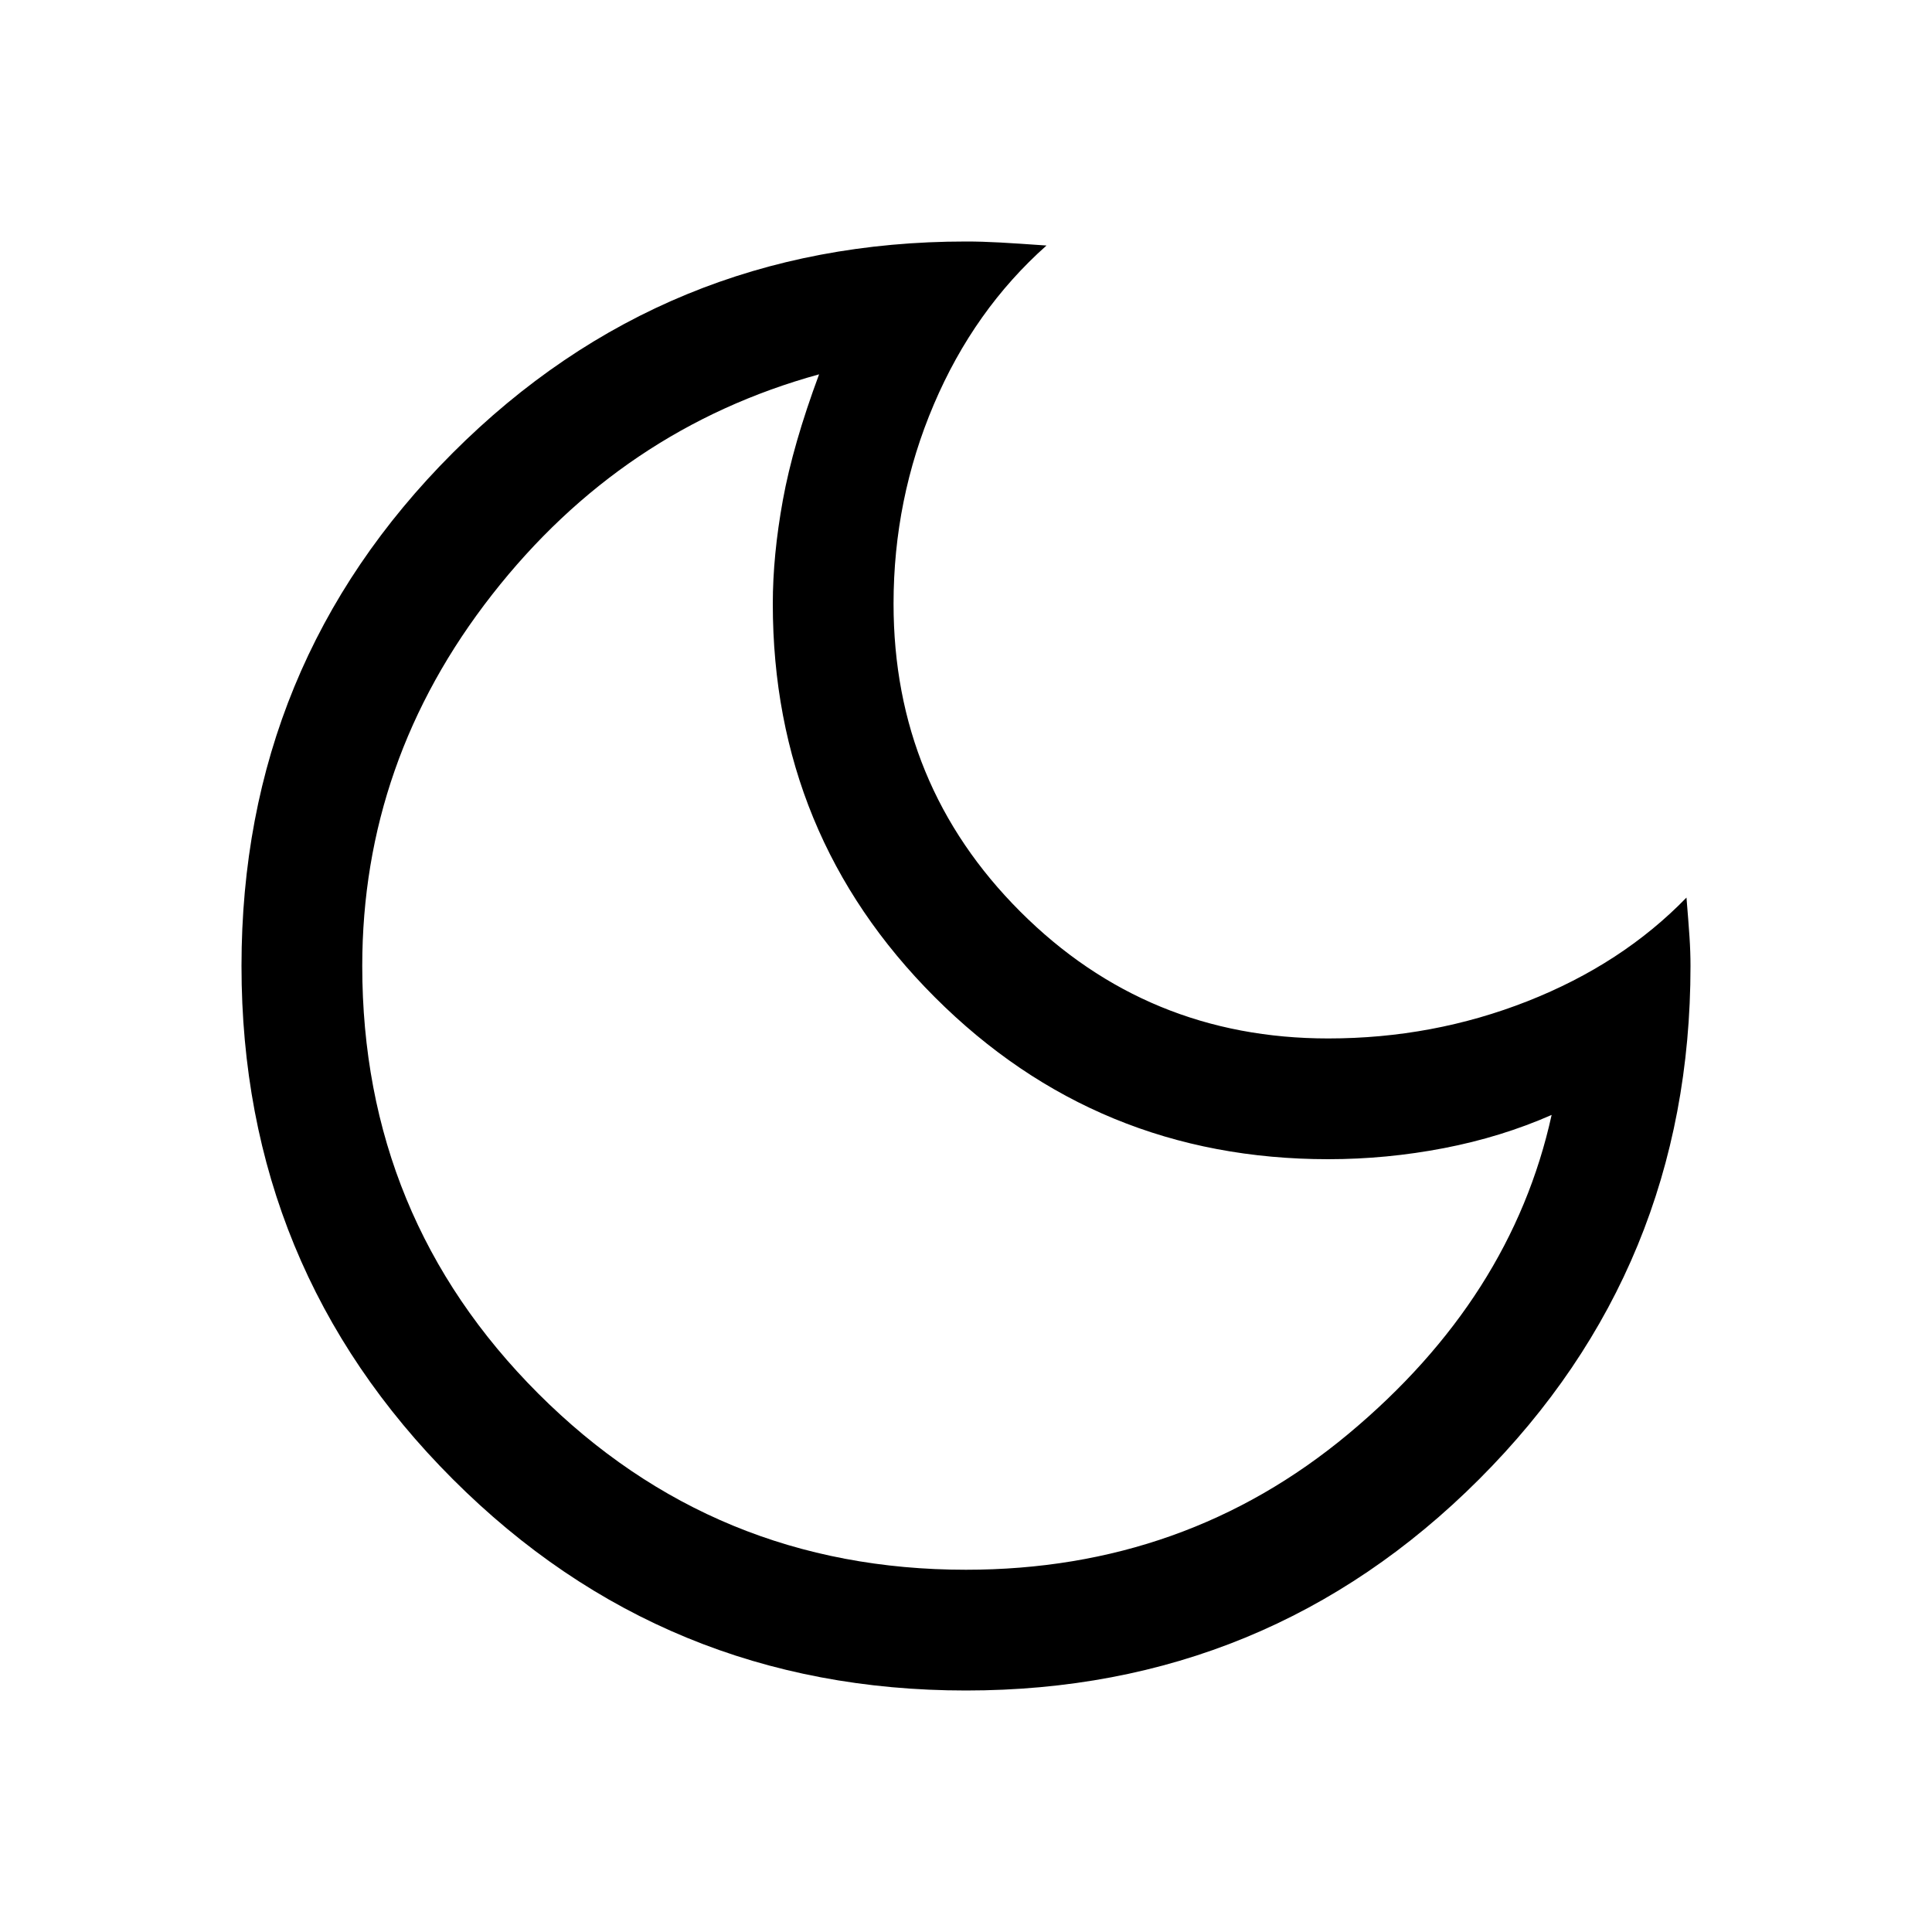
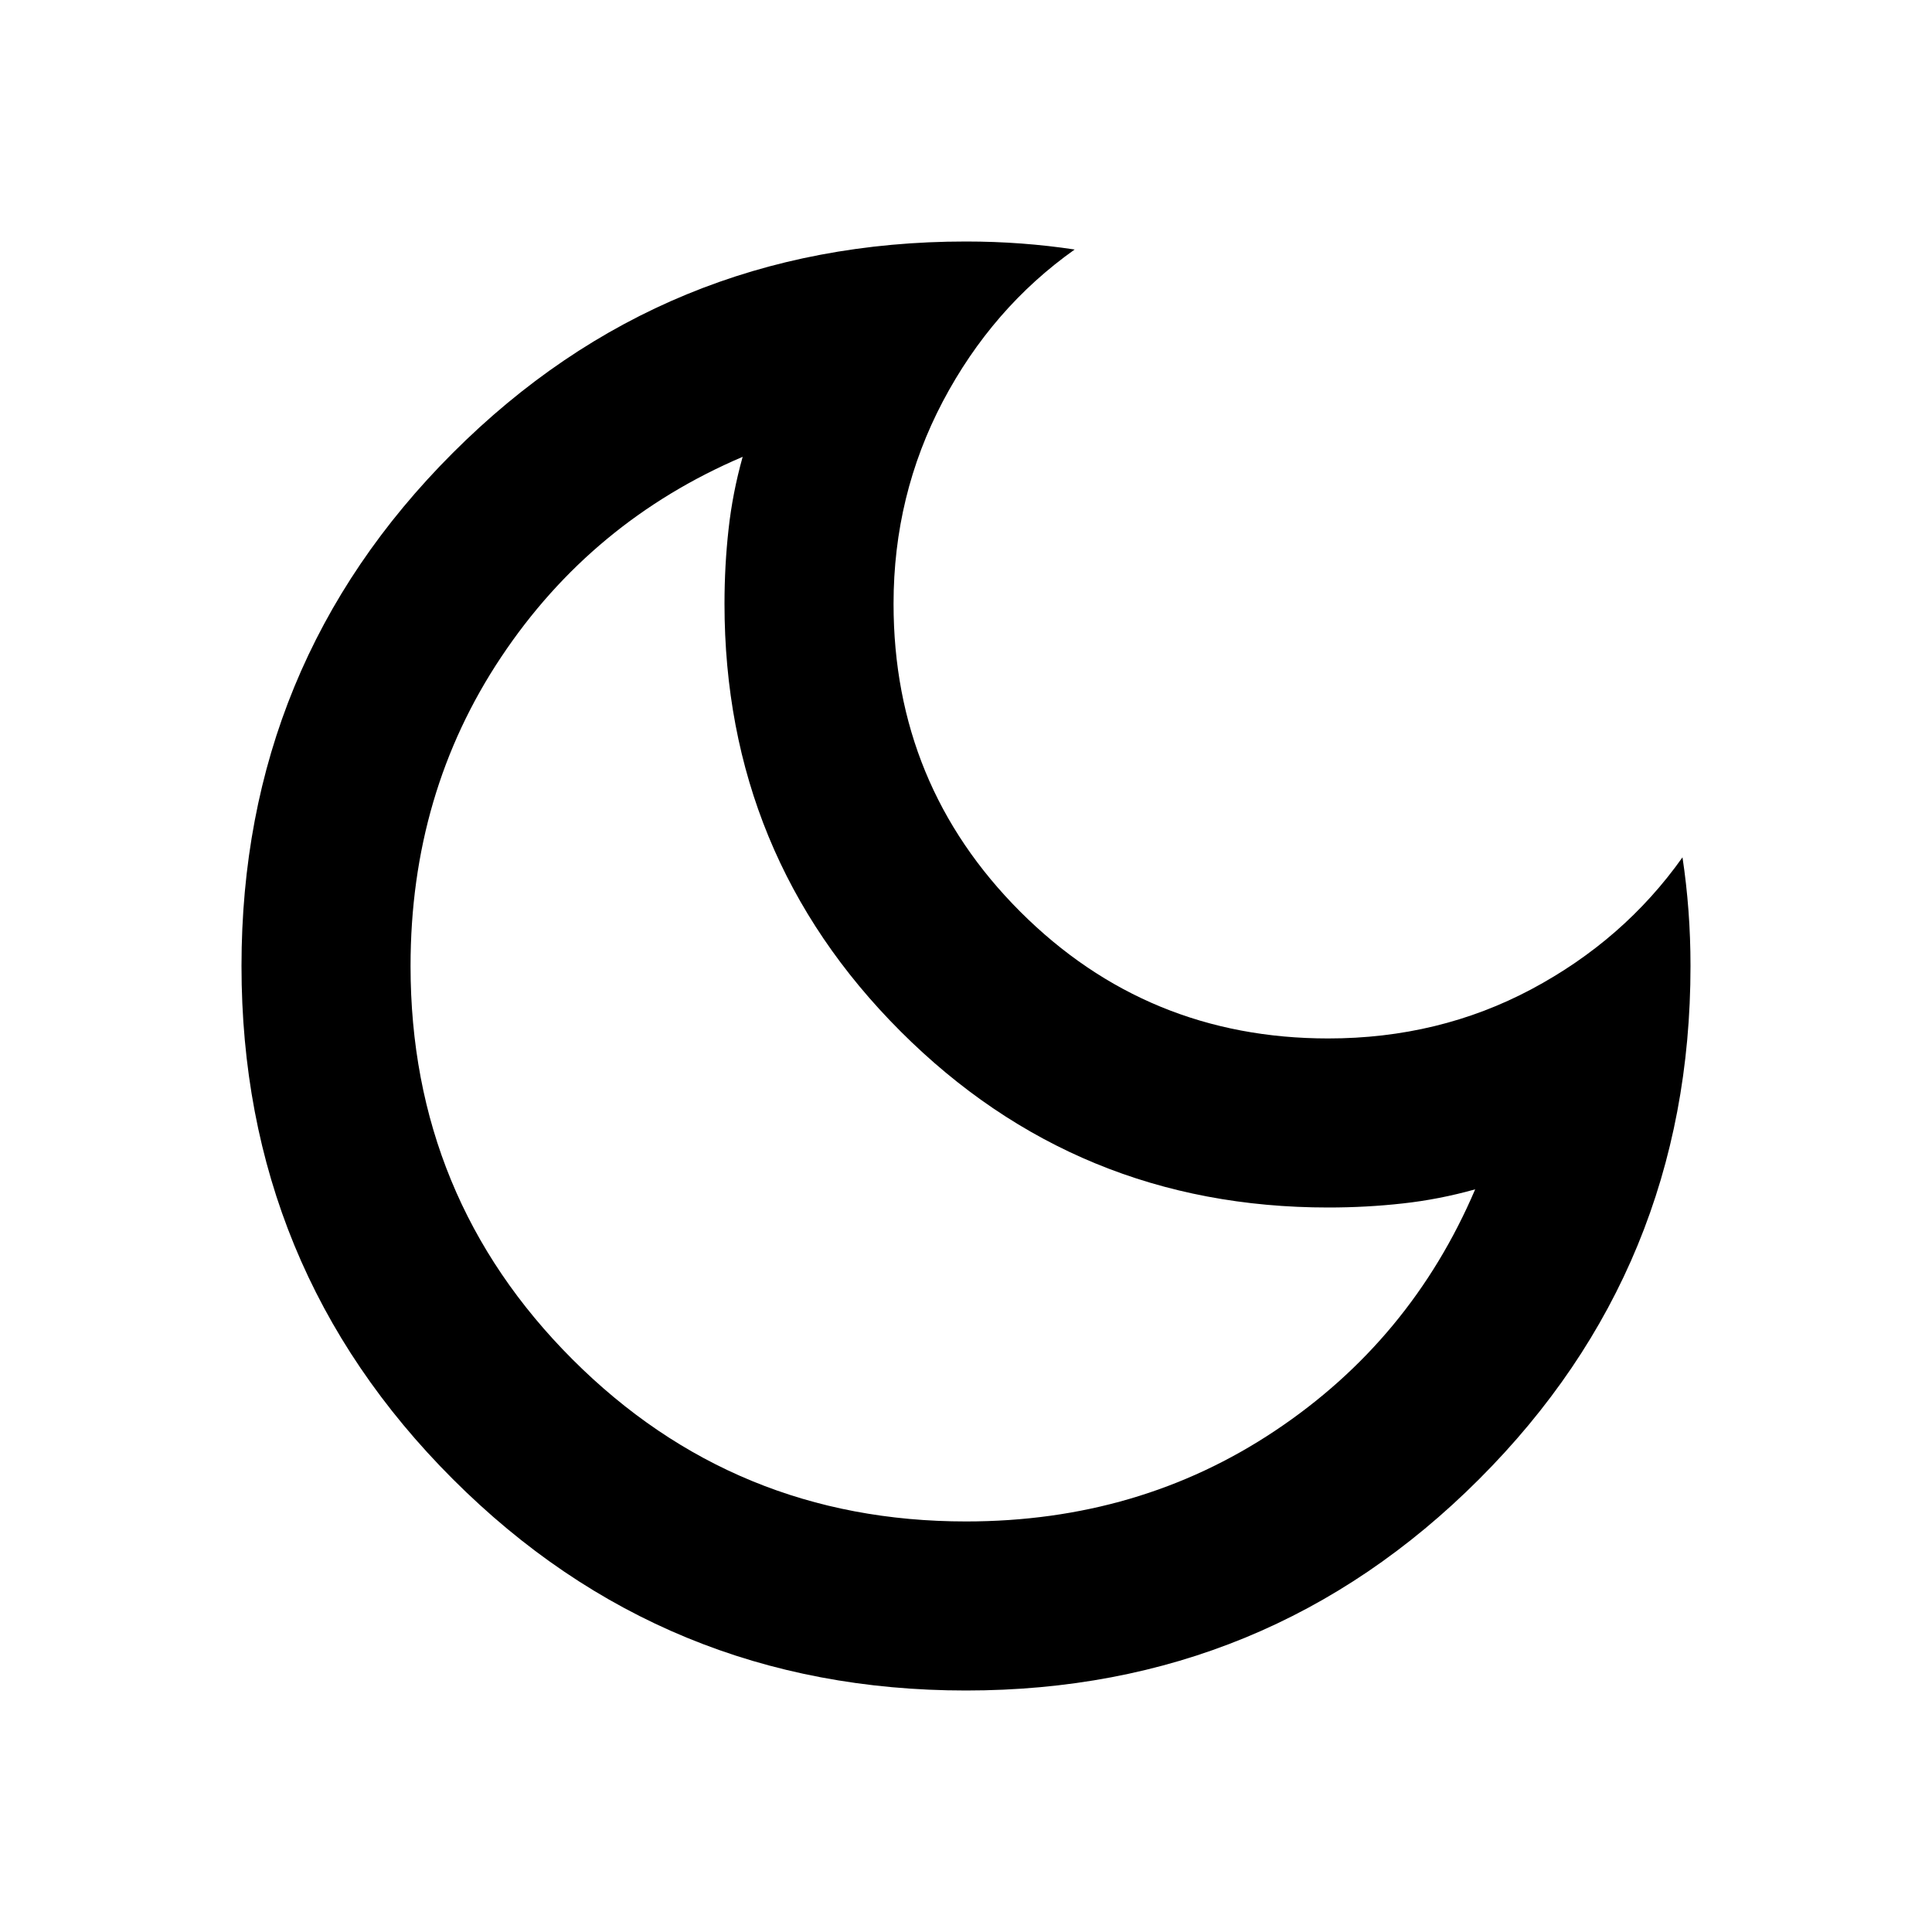
- <svg xmlns="http://www.w3.org/2000/svg" height="48" width="48">
-   <path d="M24 42q-7.5 0-12.75-5.25T6 24q0-7.5 5.25-12.75T24 6q.4 0 .85.025.45.025 1.15.075-1.8 1.6-2.8 3.95-1 2.35-1 4.95 0 4.5 3.15 7.65Q28.5 25.8 33 25.8q2.6 0 4.95-.925T41.9 22.3q.05.6.075.975Q42 23.65 42 24q0 7.5-5.25 12.75T24 42Zm0-3q5.45 0 9.5-3.375t5.05-7.925q-1.25.55-2.675.825Q34.45 28.8 33 28.8q-5.75 0-9.775-4.025T19.2 15q0-1.2.25-2.575.25-1.375.9-3.125-4.9 1.35-8.125 5.475Q9 18.9 9 24q0 6.25 4.375 10.625T24 39Zm-.2-14.85Z" />
+ <svg xmlns="http://www.w3.org/2000/svg" height="20" width="20">
+   <path d="M10 17.5Q6.875 17.5 4.688 15.312Q2.5 13.125 2.5 10Q2.5 6.875 4.688 4.688Q6.875 2.5 10 2.5Q10.292 2.5 10.573 2.521Q10.854 2.542 11.125 2.583Q10.271 3.188 9.76 4.156Q9.25 5.125 9.25 6.25Q9.25 8.125 10.562 9.438Q11.875 10.75 13.75 10.75Q14.896 10.75 15.854 10.24Q16.812 9.729 17.417 8.875Q17.458 9.146 17.479 9.427Q17.5 9.708 17.5 10Q17.5 13.125 15.312 15.312Q13.125 17.5 10 17.5ZM10 15.75Q11.792 15.75 13.198 14.812Q14.604 13.875 15.271 12.312Q14.896 12.417 14.521 12.458Q14.146 12.5 13.75 12.5Q11.146 12.5 9.323 10.677Q7.5 8.854 7.5 6.25Q7.5 5.854 7.542 5.479Q7.583 5.104 7.688 4.729Q6.125 5.396 5.188 6.802Q4.25 8.208 4.25 10Q4.25 12.396 5.927 14.073Q7.604 15.75 10 15.75ZM9.771 10.229Q9.771 10.229 9.771 10.229Q9.771 10.229 9.771 10.229Q9.771 10.229 9.771 10.229Q9.771 10.229 9.771 10.229Q9.771 10.229 9.771 10.229Q9.771 10.229 9.771 10.229Q9.771 10.229 9.771 10.229Q9.771 10.229 9.771 10.229Q9.771 10.229 9.771 10.229Q9.771 10.229 9.771 10.229Q9.771 10.229 9.771 10.229Q9.771 10.229 9.771 10.229Z" />
</svg>
